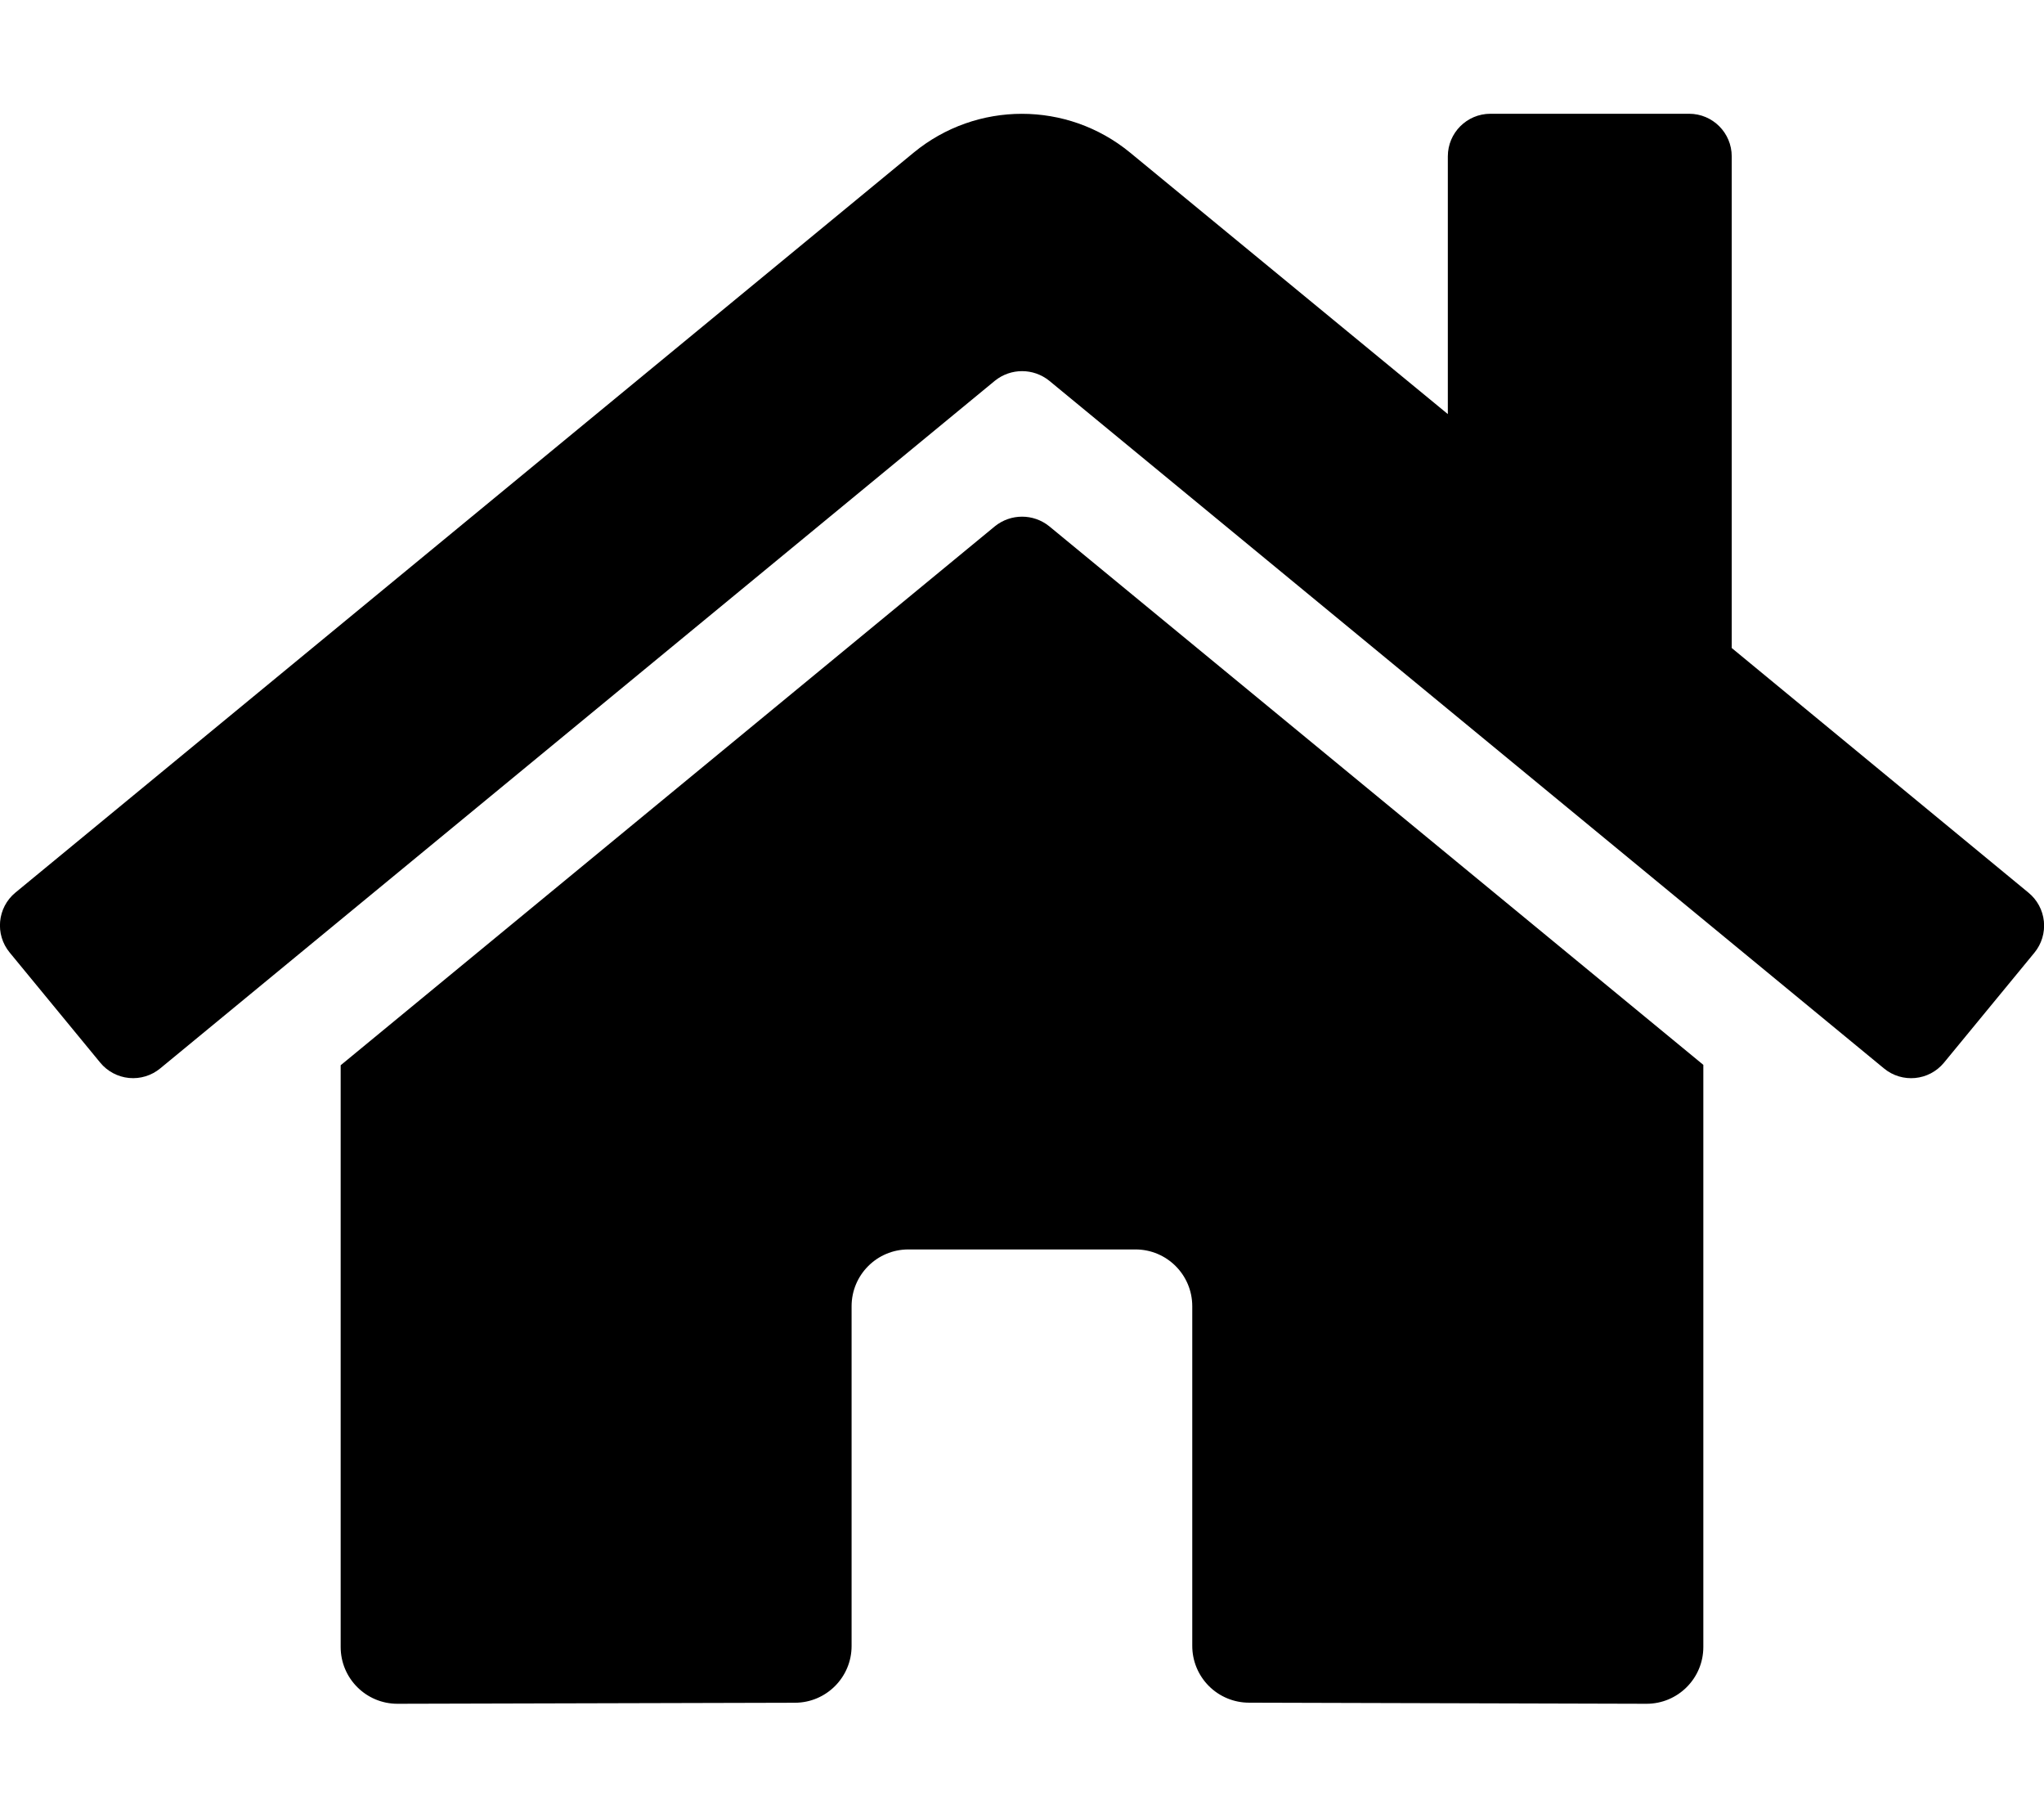
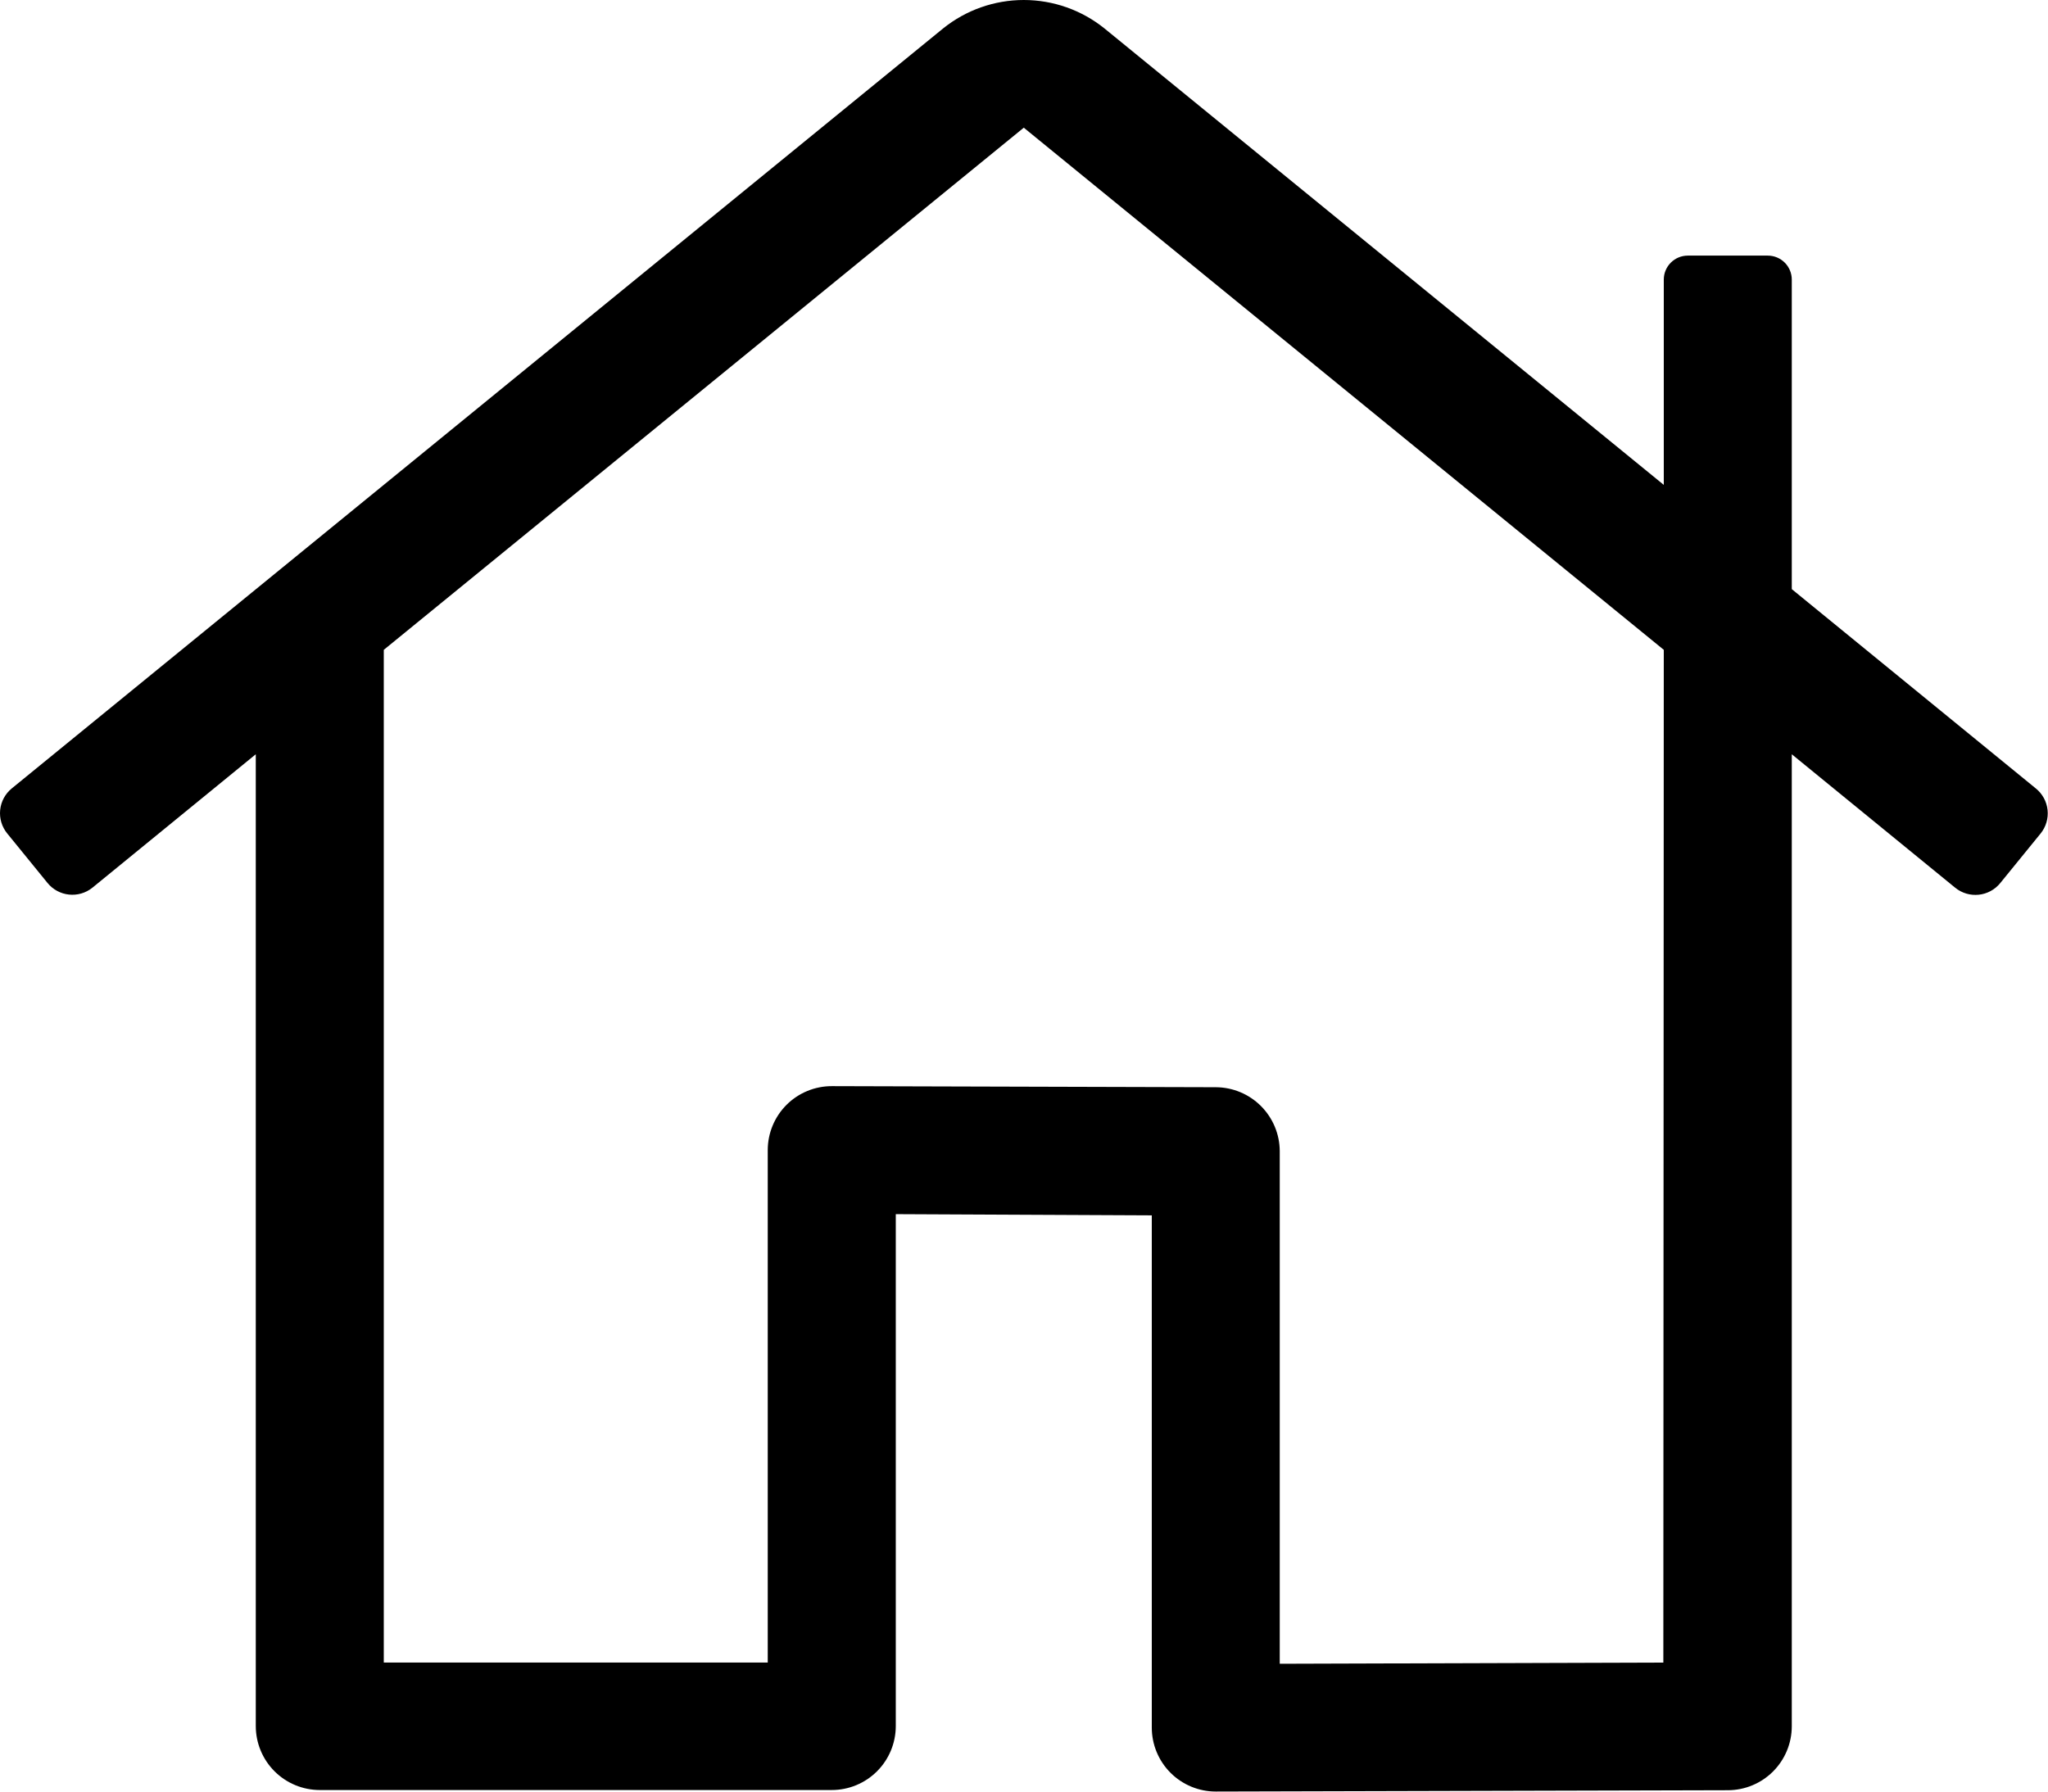
- <svg xmlns="http://www.w3.org/2000/svg" viewBox="0 0 576 512">
-   <path d="M280.37 148.26L96 300.11V464a16 16 0 0 0 16 16l112.06-.29a16 16 0 0 0 15.92-16V368a16 16 0 0 1 16-16h64a16 16 0 0 1 16 16v95.64a16 16 0 0 0 16 16.05L464 480a16 16 0 0 0 16-16V300L295.67 148.26a12.19 12.19 0 0 0-15.3 0zM571.6 251.47L488 182.56V44.05a12 12 0 0 0-12-12h-56a12 12 0 0 0-12 12v72.61L318.47 43a48 48 0 0 0-61 0L4.34 251.47a12 12 0 0 0-1.6 16.9l25.5 31A12 12 0 0 0 45.15 301l235.22-193.74a12.19 12.19 0 0 1 15.3 0L530.9 301a12 12 0 0 0 16.9-1.6l25.5-31a12 12 0 0 0-1.7-16.93z" />
+ <svg xmlns="http://www.w3.org/2000/svg" viewBox="0 0 512 448" fill="none">
+   <path d="M508.946 197.147L447.946 147.317V69.917C447.946 68.326 447.314 66.8 446.189 65.675C445.064 64.55 443.537 63.917 441.946 63.917H421.946C420.355 63.917 418.829 64.55 417.703 65.675C416.578 66.8 415.946 68.326 415.946 69.917V121.247L276.136 7.127C270.418 2.515 263.293 0 255.946 0C248.6 0 241.474 2.515 235.756 7.127L2.946 197.147C1.304 198.486 0.26 200.42 0.042 202.528C-0.175 204.635 0.452 206.742 1.786 208.387L11.886 220.797C13.219 222.432 15.144 223.475 17.241 223.697C19.339 223.92 21.439 223.306 23.086 221.987L63.946 188.607V431.607C63.946 435.851 65.632 439.921 68.632 442.921C71.633 445.922 75.703 447.607 79.946 447.607H207.946C212.19 447.607 216.259 445.922 219.26 442.921C222.26 439.921 223.946 435.851 223.946 431.607V303.607L287.946 303.907V431.987C287.946 436.231 289.632 440.301 292.632 443.301C295.633 446.302 299.703 447.987 303.946 447.987L431.946 447.657C436.19 447.657 440.259 445.972 443.26 442.971C446.26 439.971 447.946 435.901 447.946 431.657V188.607L488.806 221.987C490.452 223.325 492.562 223.954 494.671 223.736C496.781 223.519 498.718 222.472 500.056 220.827L510.156 208.417C510.819 207.599 511.313 206.657 511.611 205.647C511.908 204.637 512.004 203.578 511.891 202.531C511.779 201.484 511.461 200.47 510.956 199.546C510.45 198.622 509.767 197.807 508.946 197.147V197.147ZM415.836 415.737H415.936L319.936 416.037V287.867C319.923 283.637 318.24 279.582 315.253 276.586C312.266 273.59 308.217 271.894 303.986 271.867L207.986 271.597C205.881 271.591 203.795 272 201.848 272.801C199.901 273.602 198.131 274.78 196.64 276.266C195.149 277.752 193.966 279.518 193.159 281.463C192.352 283.407 191.936 285.492 191.936 287.597V415.737H95.946V162.497L255.946 31.927L415.946 162.497L415.836 415.737Z" fill="black" />
</svg>
